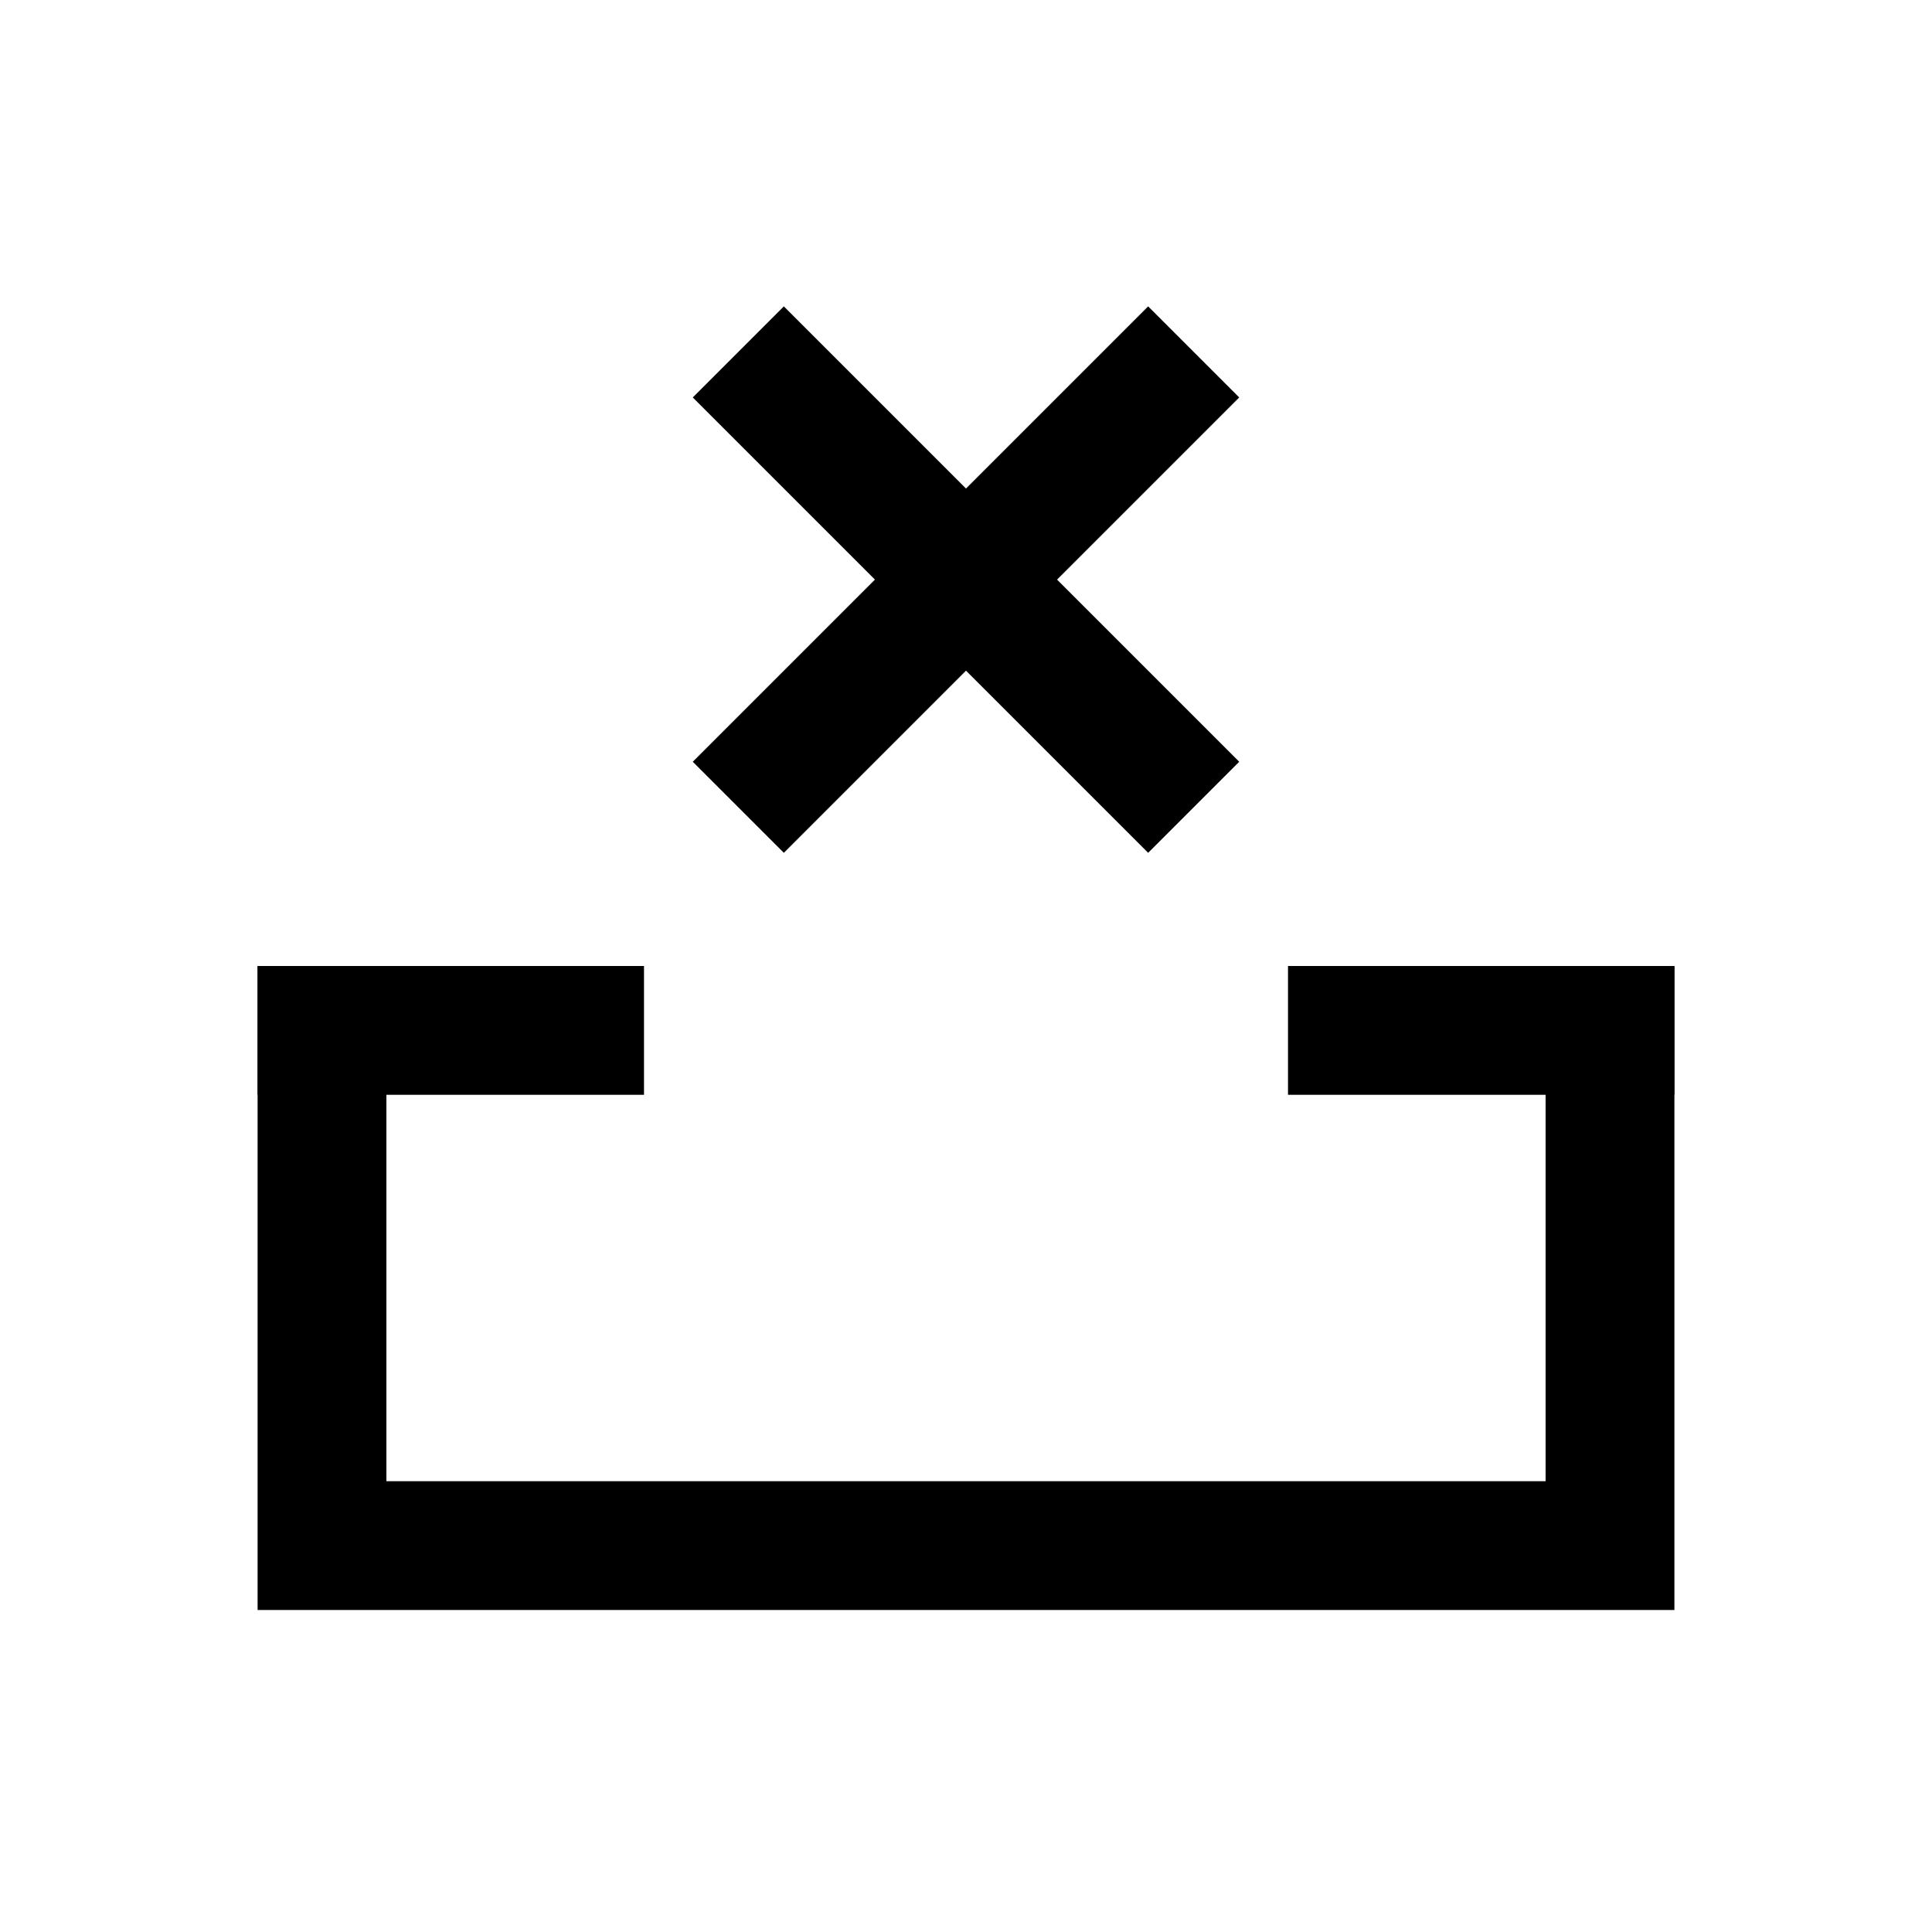
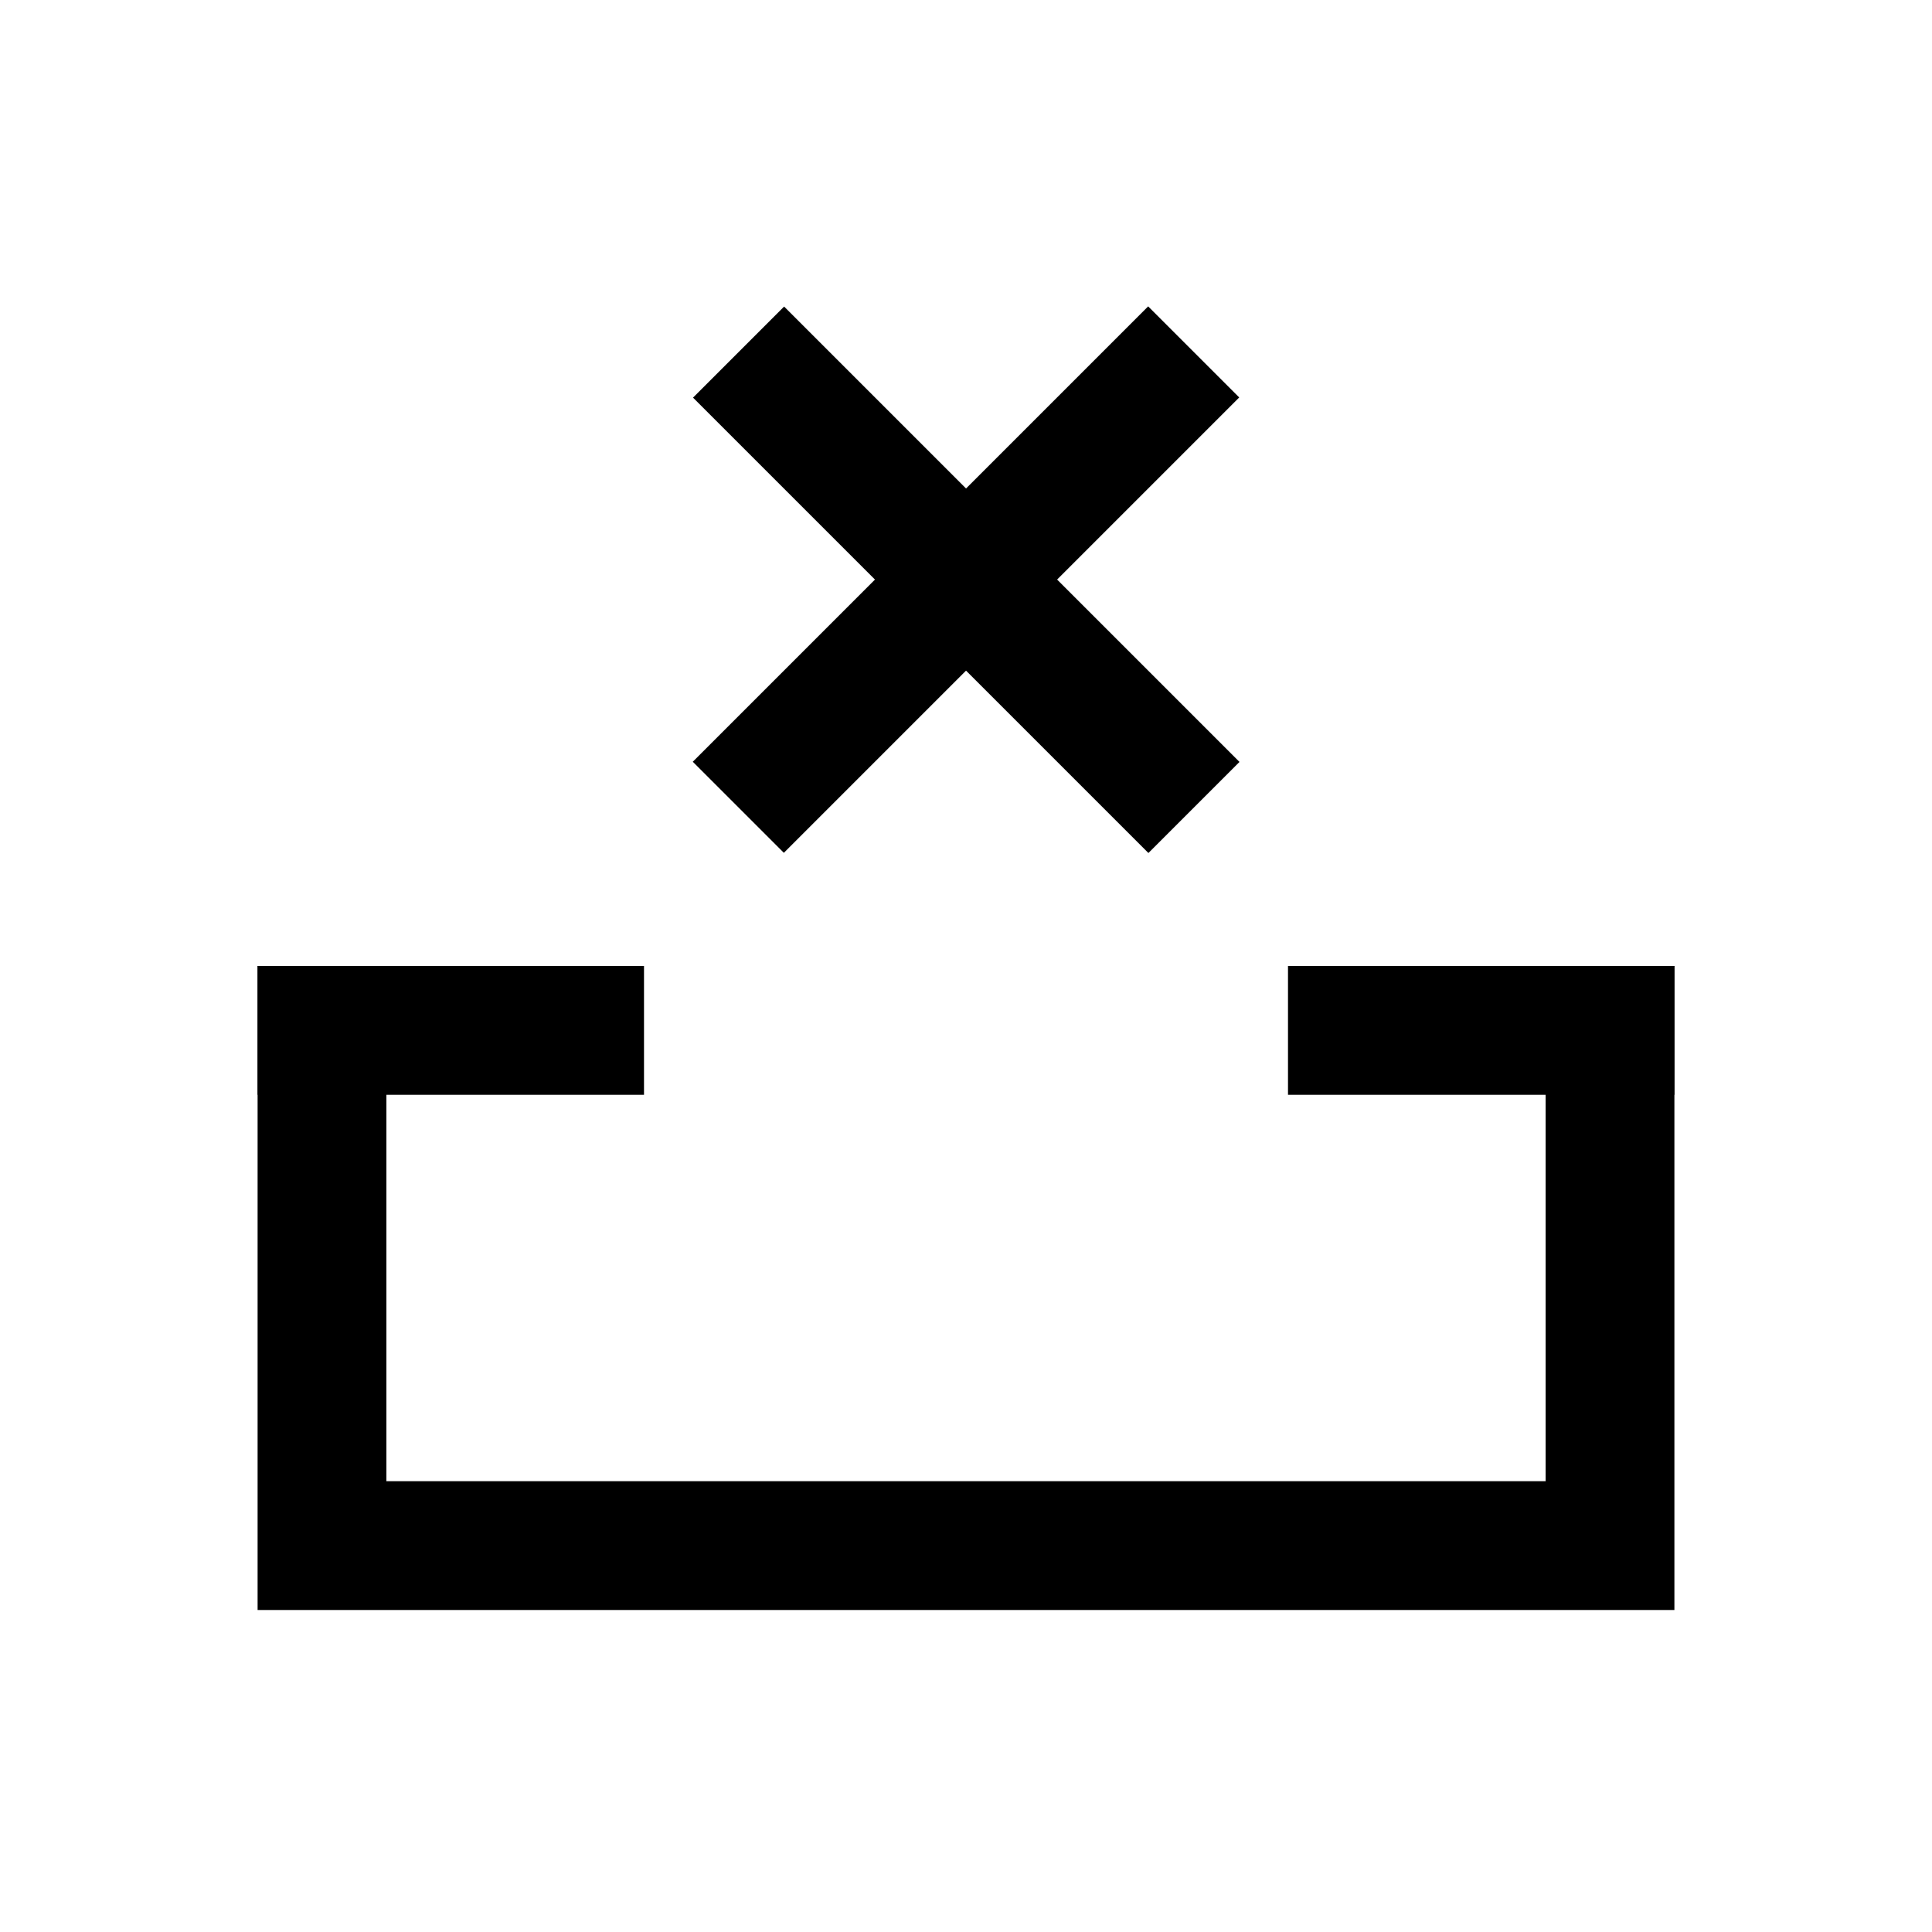
- <svg xmlns="http://www.w3.org/2000/svg" width="30px" height="30px" viewBox="0 0 30 30">
-   <g id="g10" transform="translate(0,-2)">
-     <path style="fill:#000000" d="M 4,17 V 27 H 26 V 17 h -2 v 8 H 6 v -8 z" id="path1" />
-     <rect style="fill:#000000;stroke-width:0;paint-order:fill markers stroke" id="rect7" width="6" height="2" x="4" y="17" />
-     <rect style="fill:#000000;stroke-width:0;paint-order:fill markers stroke" id="rect8" width="6" height="2" x="20" y="17" />
-   </g>
-   <g id="g11" transform="rotate(-45,15,9)">
-     <rect style="fill:#000000;stroke-width:0;paint-order:fill markers stroke" id="rect9" width="10" height="2" x="10" y="8" />
-     <rect style="fill:#000000;stroke-width:0;paint-order:fill markers stroke" id="rect10" width="10" height="2" x="-14" y="14" transform="rotate(-90)" />
-   </g>
+ <svg xmlns="http://www.w3.org/2000/svg" width="30" height="30" viewBox="0 0 30 30">
+   <path d="M4 17v10h22V17h-2v8H6v-8z" style="fill:#000" transform="translate(0 -2)" />
+   <path d="M4 17h6v2H4zM20 17h6v2h-6z" style="fill:#000;stroke-width:0;paint-order:fill markers stroke" transform="translate(0 -2)" />
+   <path d="M10 8h10v2H10z" style="fill:#000;stroke-width:0;paint-order:fill markers stroke" transform="rotate(-45 15 9)" />
+   <path d="M-14 14h10v2h-10z" style="fill:#000;stroke-width:0;paint-order:fill markers stroke" transform="rotate(225 1.76 7.03)" />
</svg>
